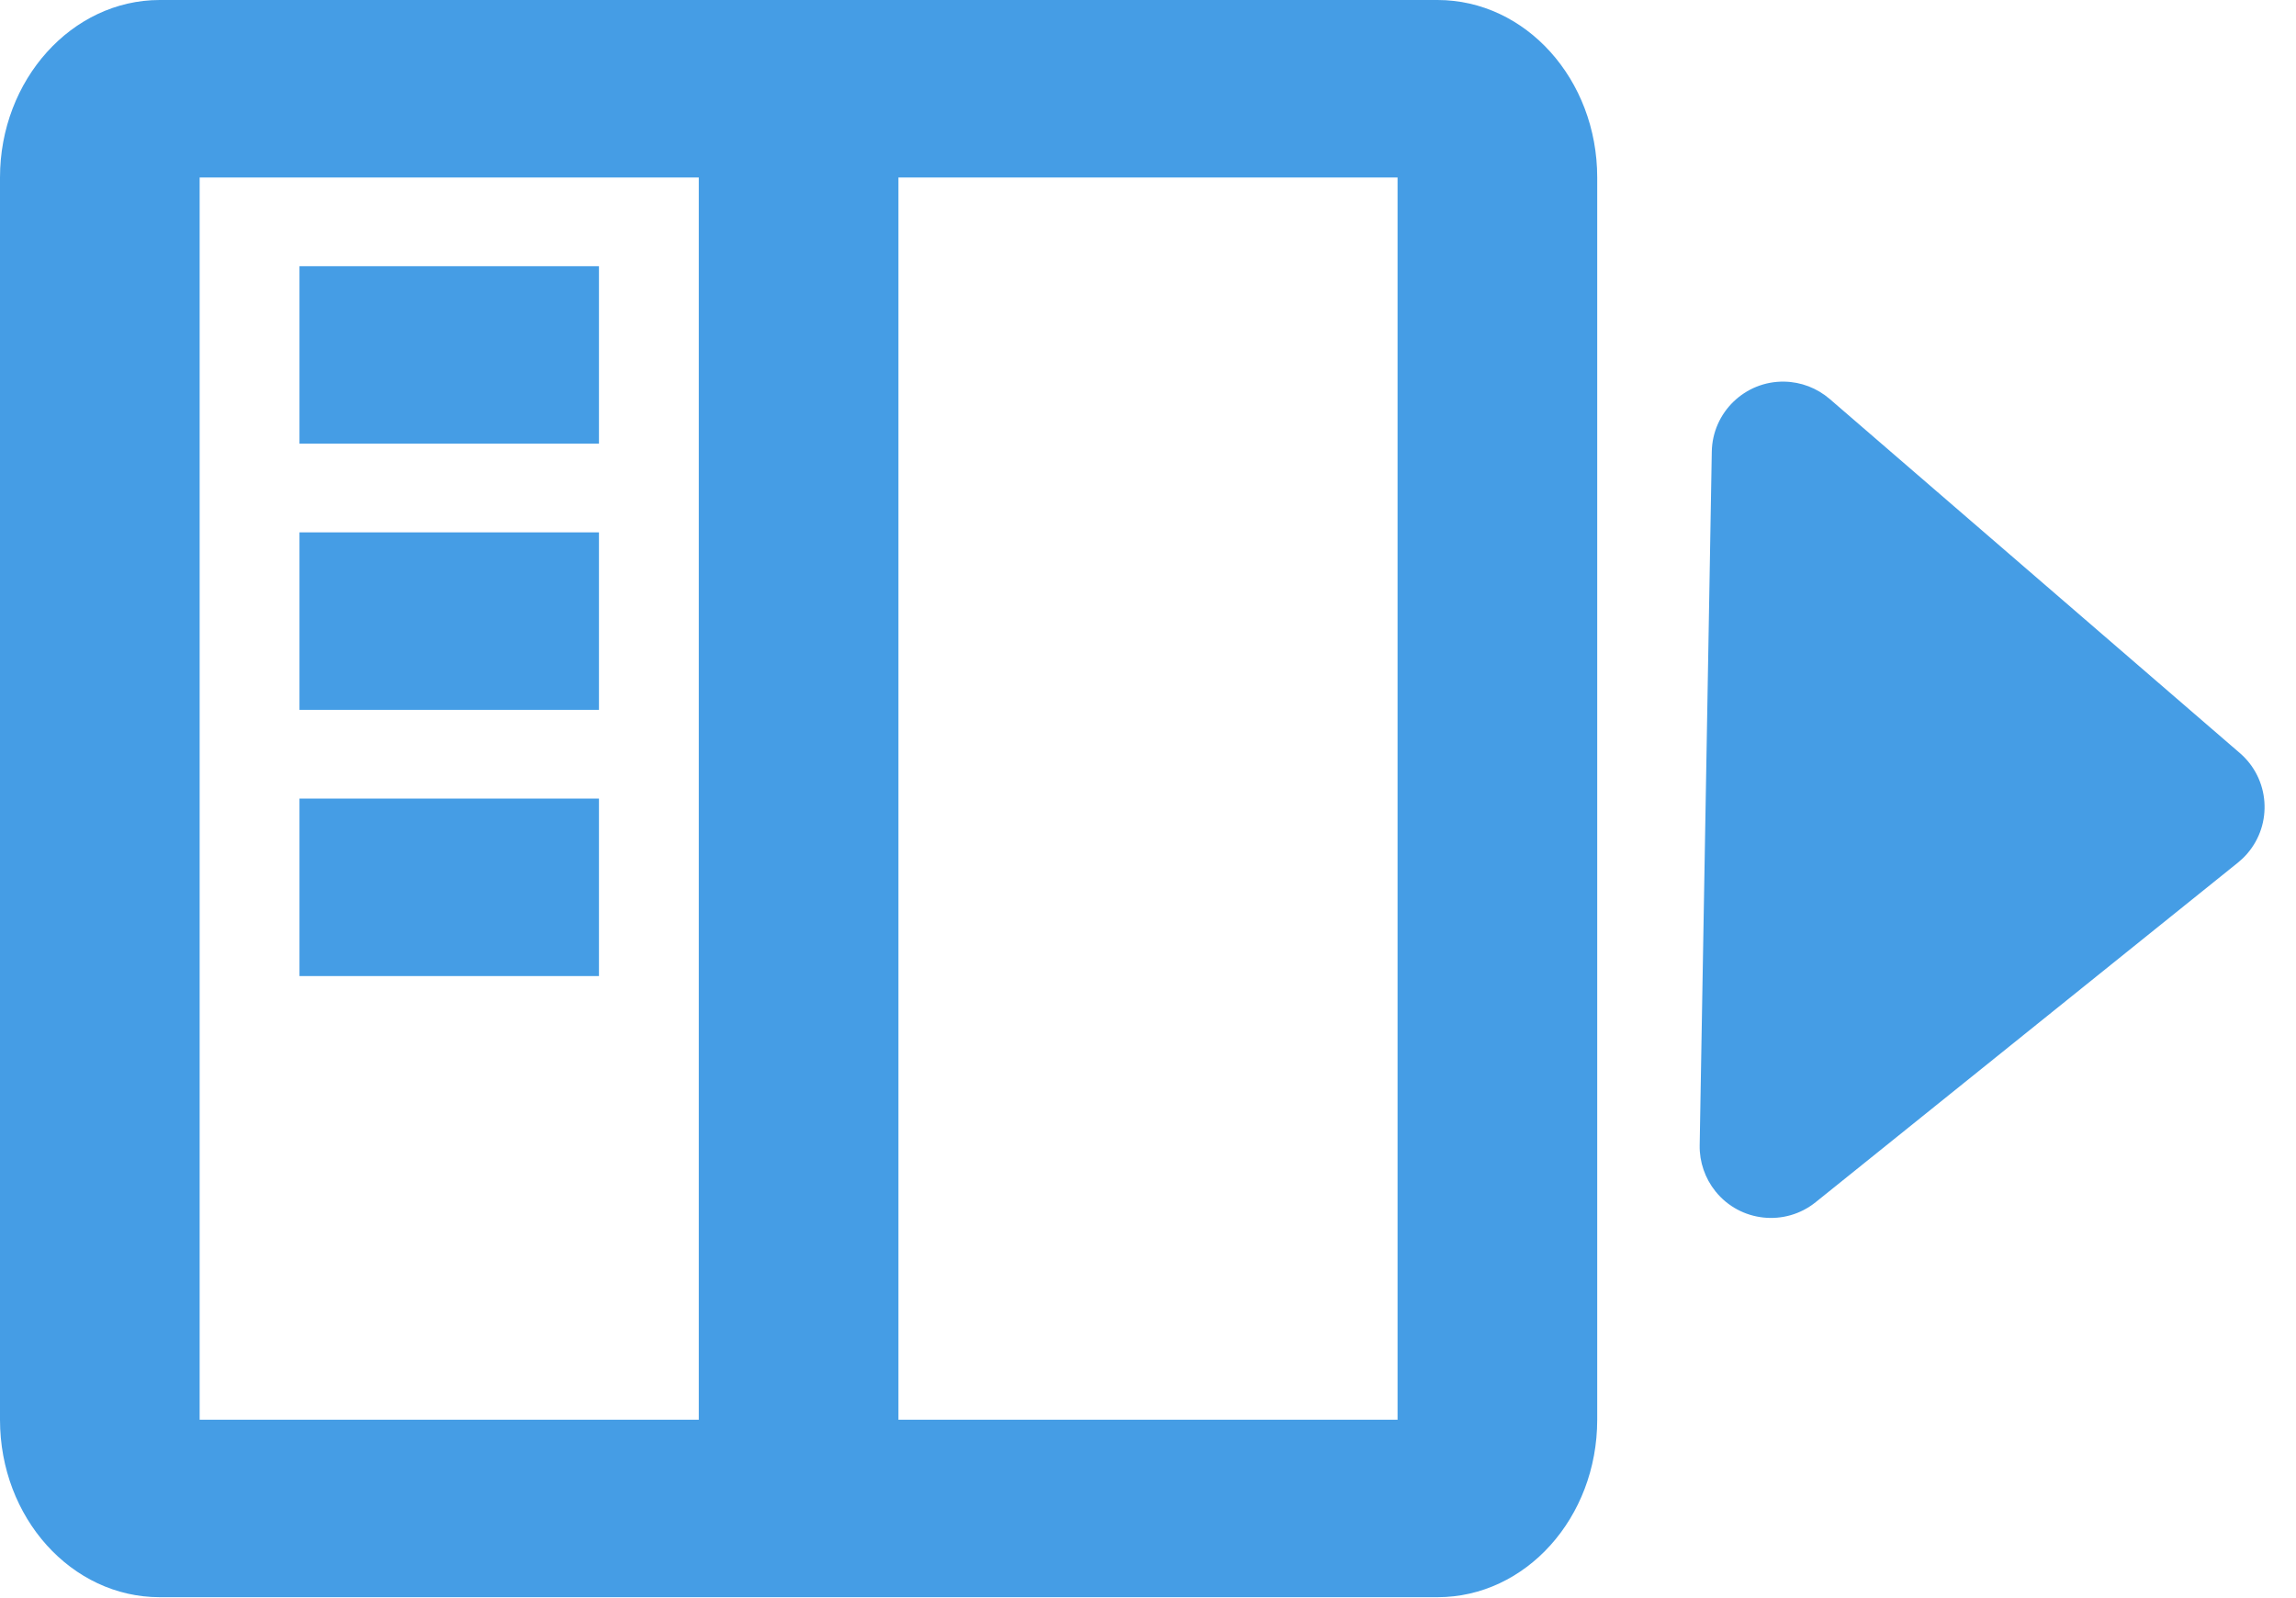
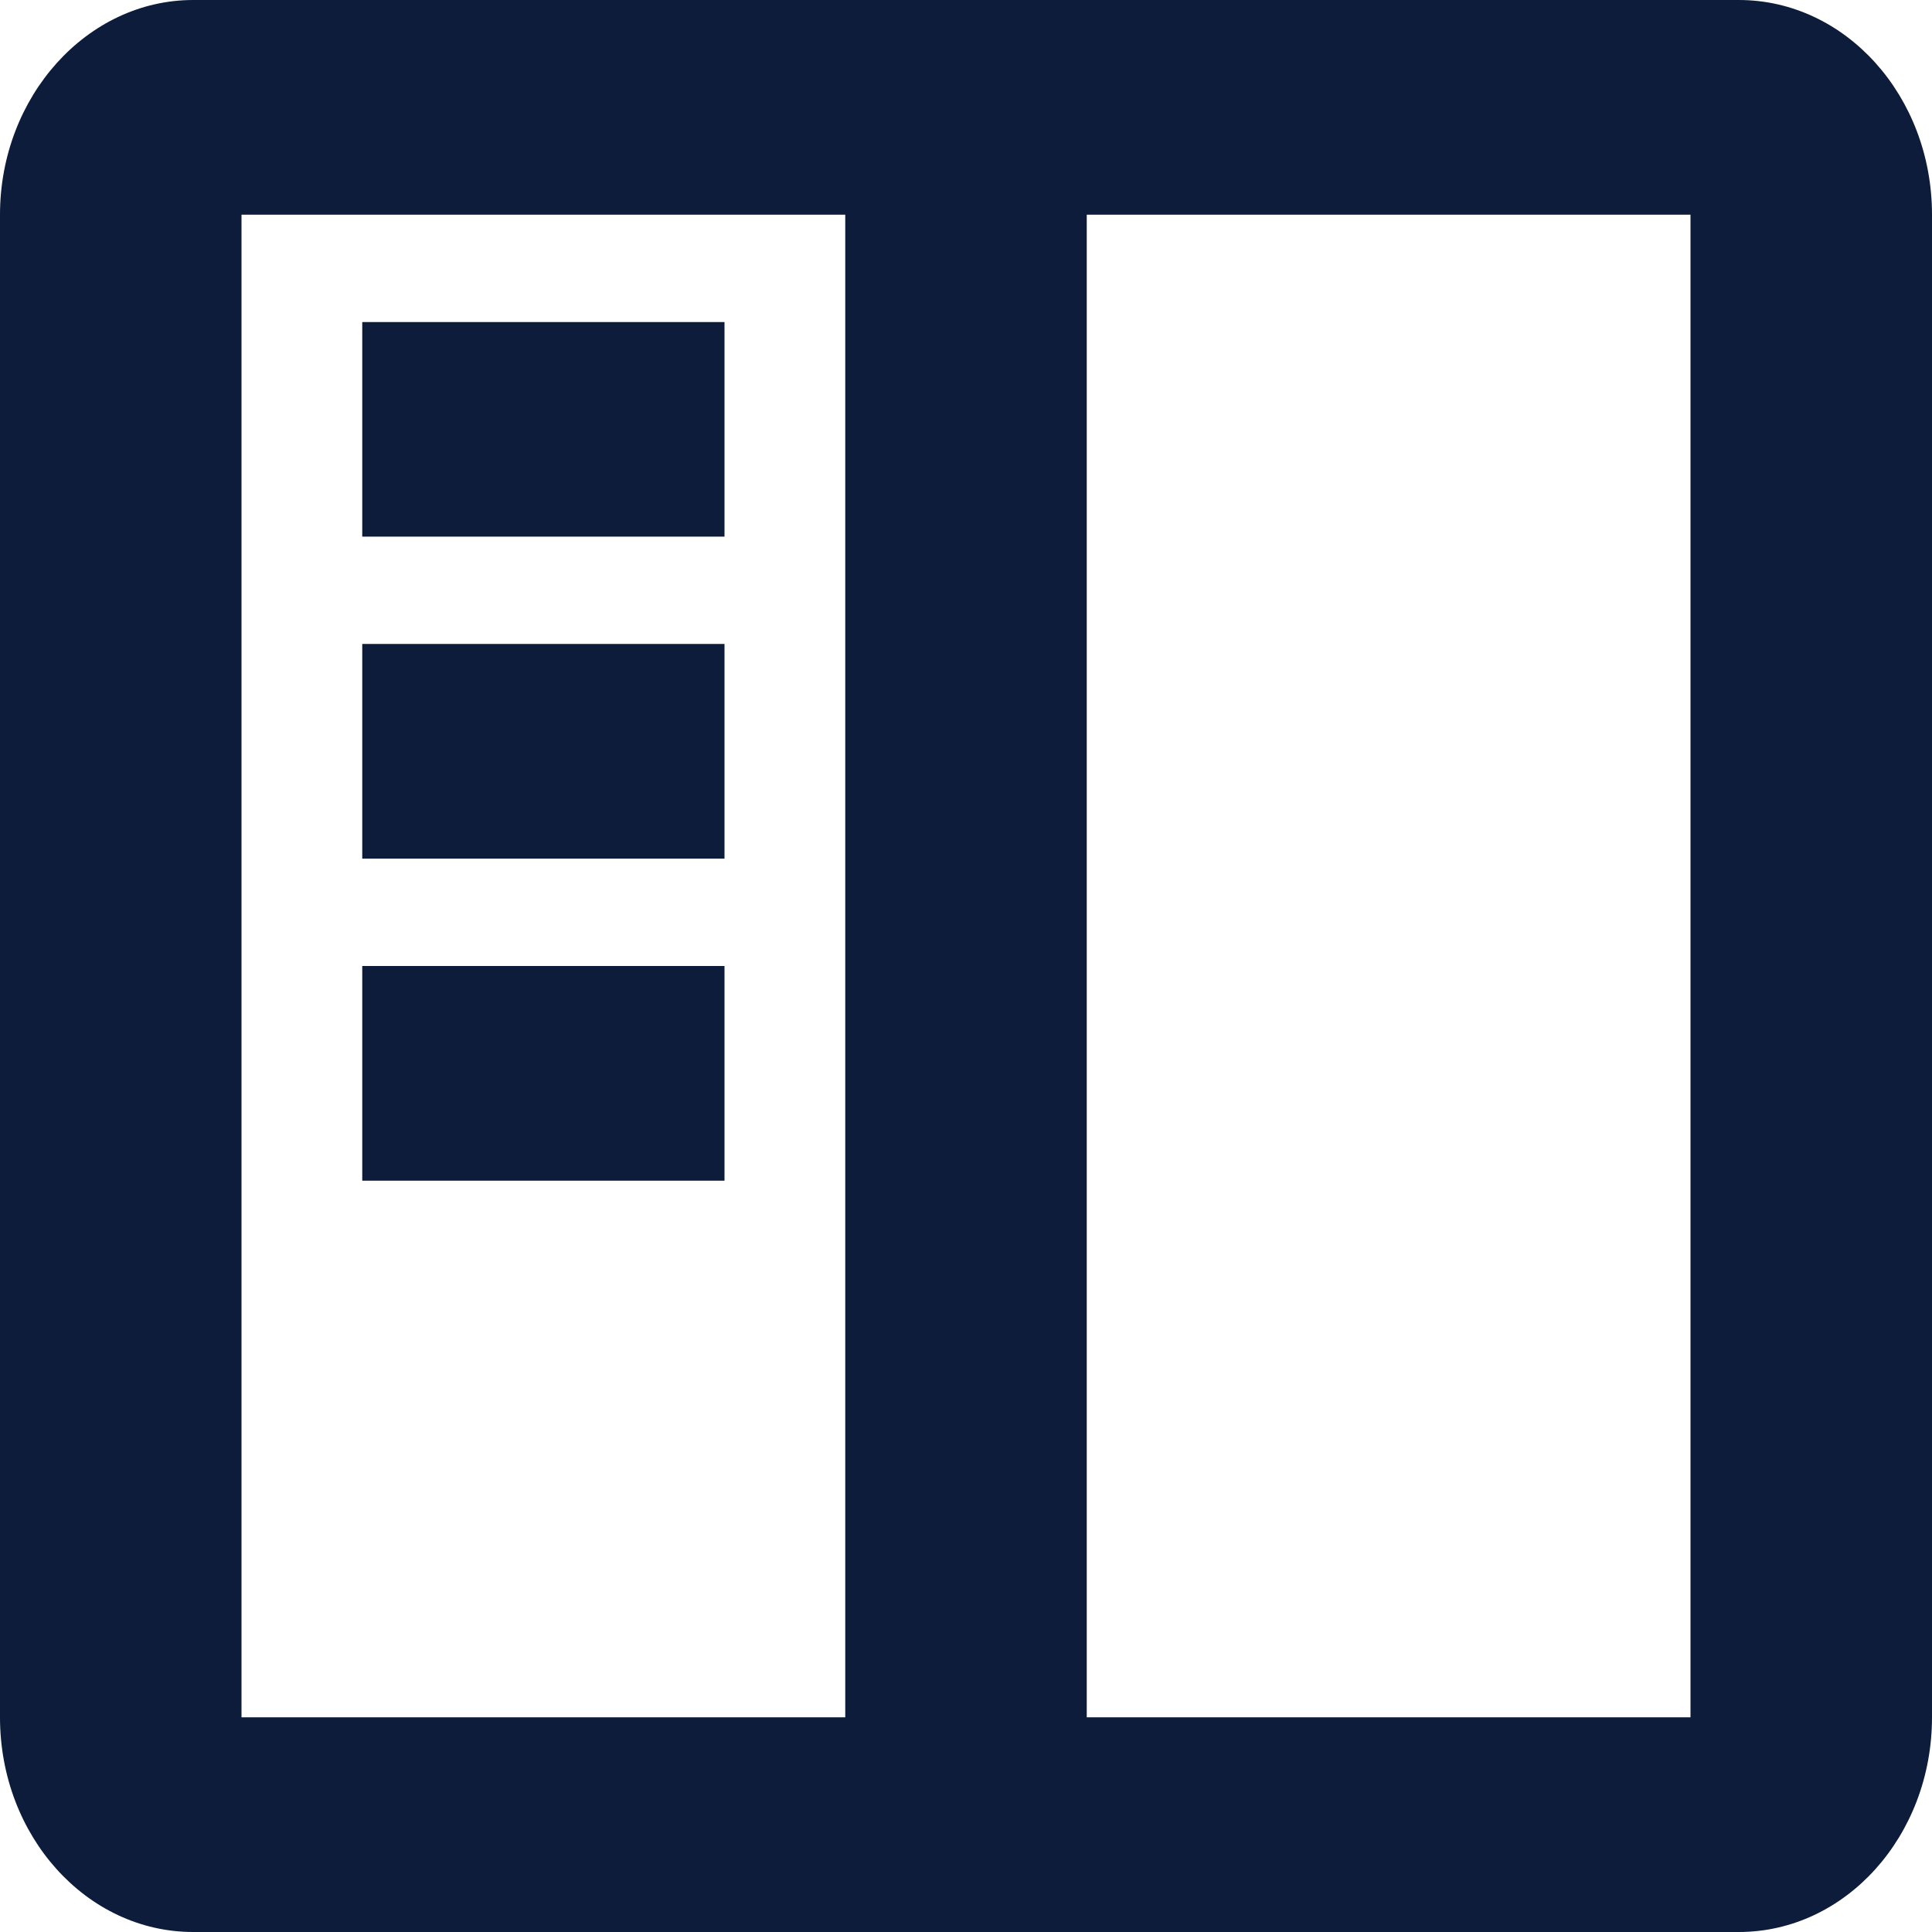
- <svg xmlns="http://www.w3.org/2000/svg" width="23px" height="16px" viewBox="0 0 23 16" version="1.1">
+ <svg xmlns="http://www.w3.org/2000/svg" width="16px" height="16px" viewBox="0 0 16 16" version="1.1">
  <defs />
  <g id="Page-1" stroke="none" stroke-width="1" fill="none" fill-rule="evenodd">
-     <g id="Group" fill="#459DE5">
-       <g id="show-sidebar" fill-rule="nonzero">
+     <g id="Group" fill-rule="nonzero" fill="#0C1C3A">
+       <g id="show-sidebar">
        <path d="M7,1.778 L2,1.778 L2,14.222 L7,14.222 L7,1.778 Z M9,1.778 L9,14.222 L14,14.222 L14,1.778 L9,1.778 Z M0,1.778 C0,0.8 0.72,0 1.6,0 L14.4,0 C15.284,0 16,0.796 16,1.778 C16,3.19 16,4.265 16,5 C16,6.524 16,8.637 16,11.339 C16,11.937 16,12.898 16,14.222 C16,15.204 15.284,16 14.4,16 L1.6,16 C0.716,16 1.082166e-16,15.204 0,14.222 L0,1.778 Z M3,2.667 L6,2.667 L6,4.444 L3,4.444 L3,2.667 Z M3,5.333 L6,5.333 L6,7.111 L3,7.111 L3,5.333 Z M3,8 L6,8 L6,9.778 L3,9.778 L3,8 Z" id="Shape" />
      </g>
-       <path d="M17.745,7.503 L21.915,4.028 L21.915,4.028 C22.218,3.775 22.669,3.816 22.921,4.119 C23.028,4.248 23.087,4.41 23.087,4.577 L23.087,11.527 L23.087,11.527 C23.087,11.921 22.767,12.241 22.373,12.241 C22.205,12.241 22.044,12.182 21.915,12.075 L17.745,8.6 L17.745,8.6 C17.442,8.348 17.401,7.897 17.654,7.594 C17.681,7.561 17.712,7.531 17.745,7.503 Z" id="Triangle" transform="translate(20.0868, 8.051596) rotate(181) translate(-20.0868, -8.051596) " />
    </g>
  </g>
</svg>
